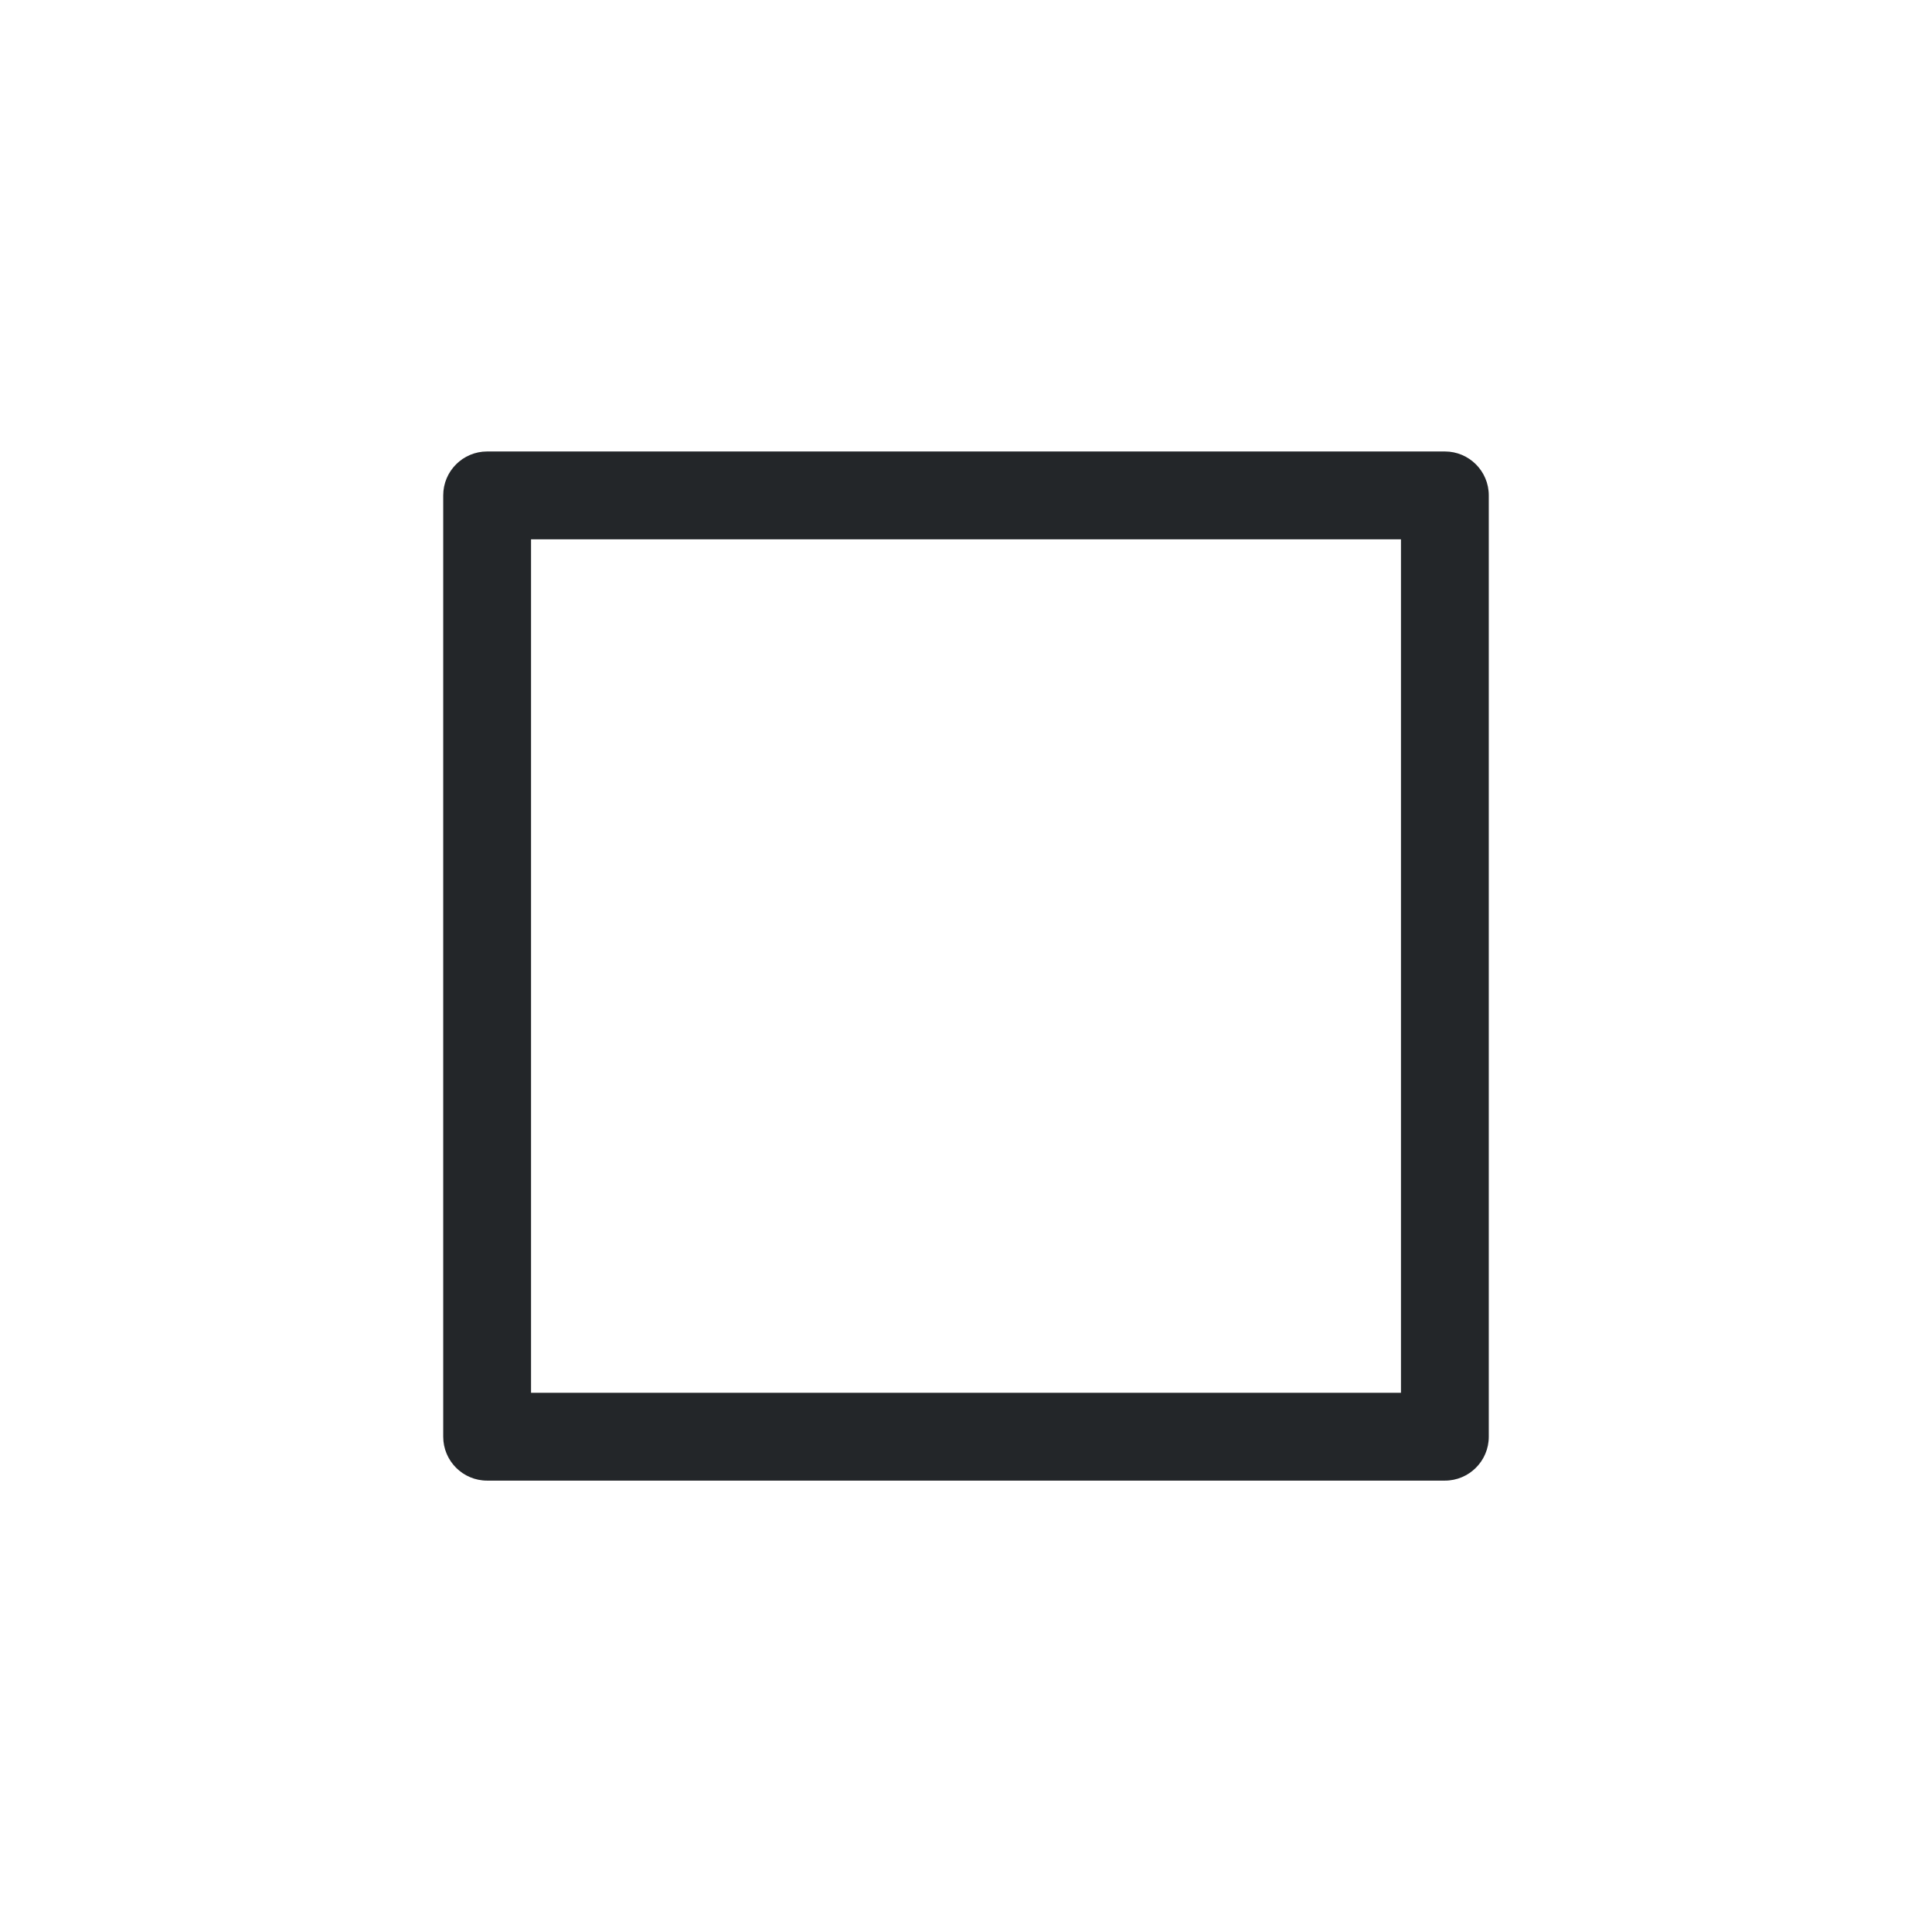
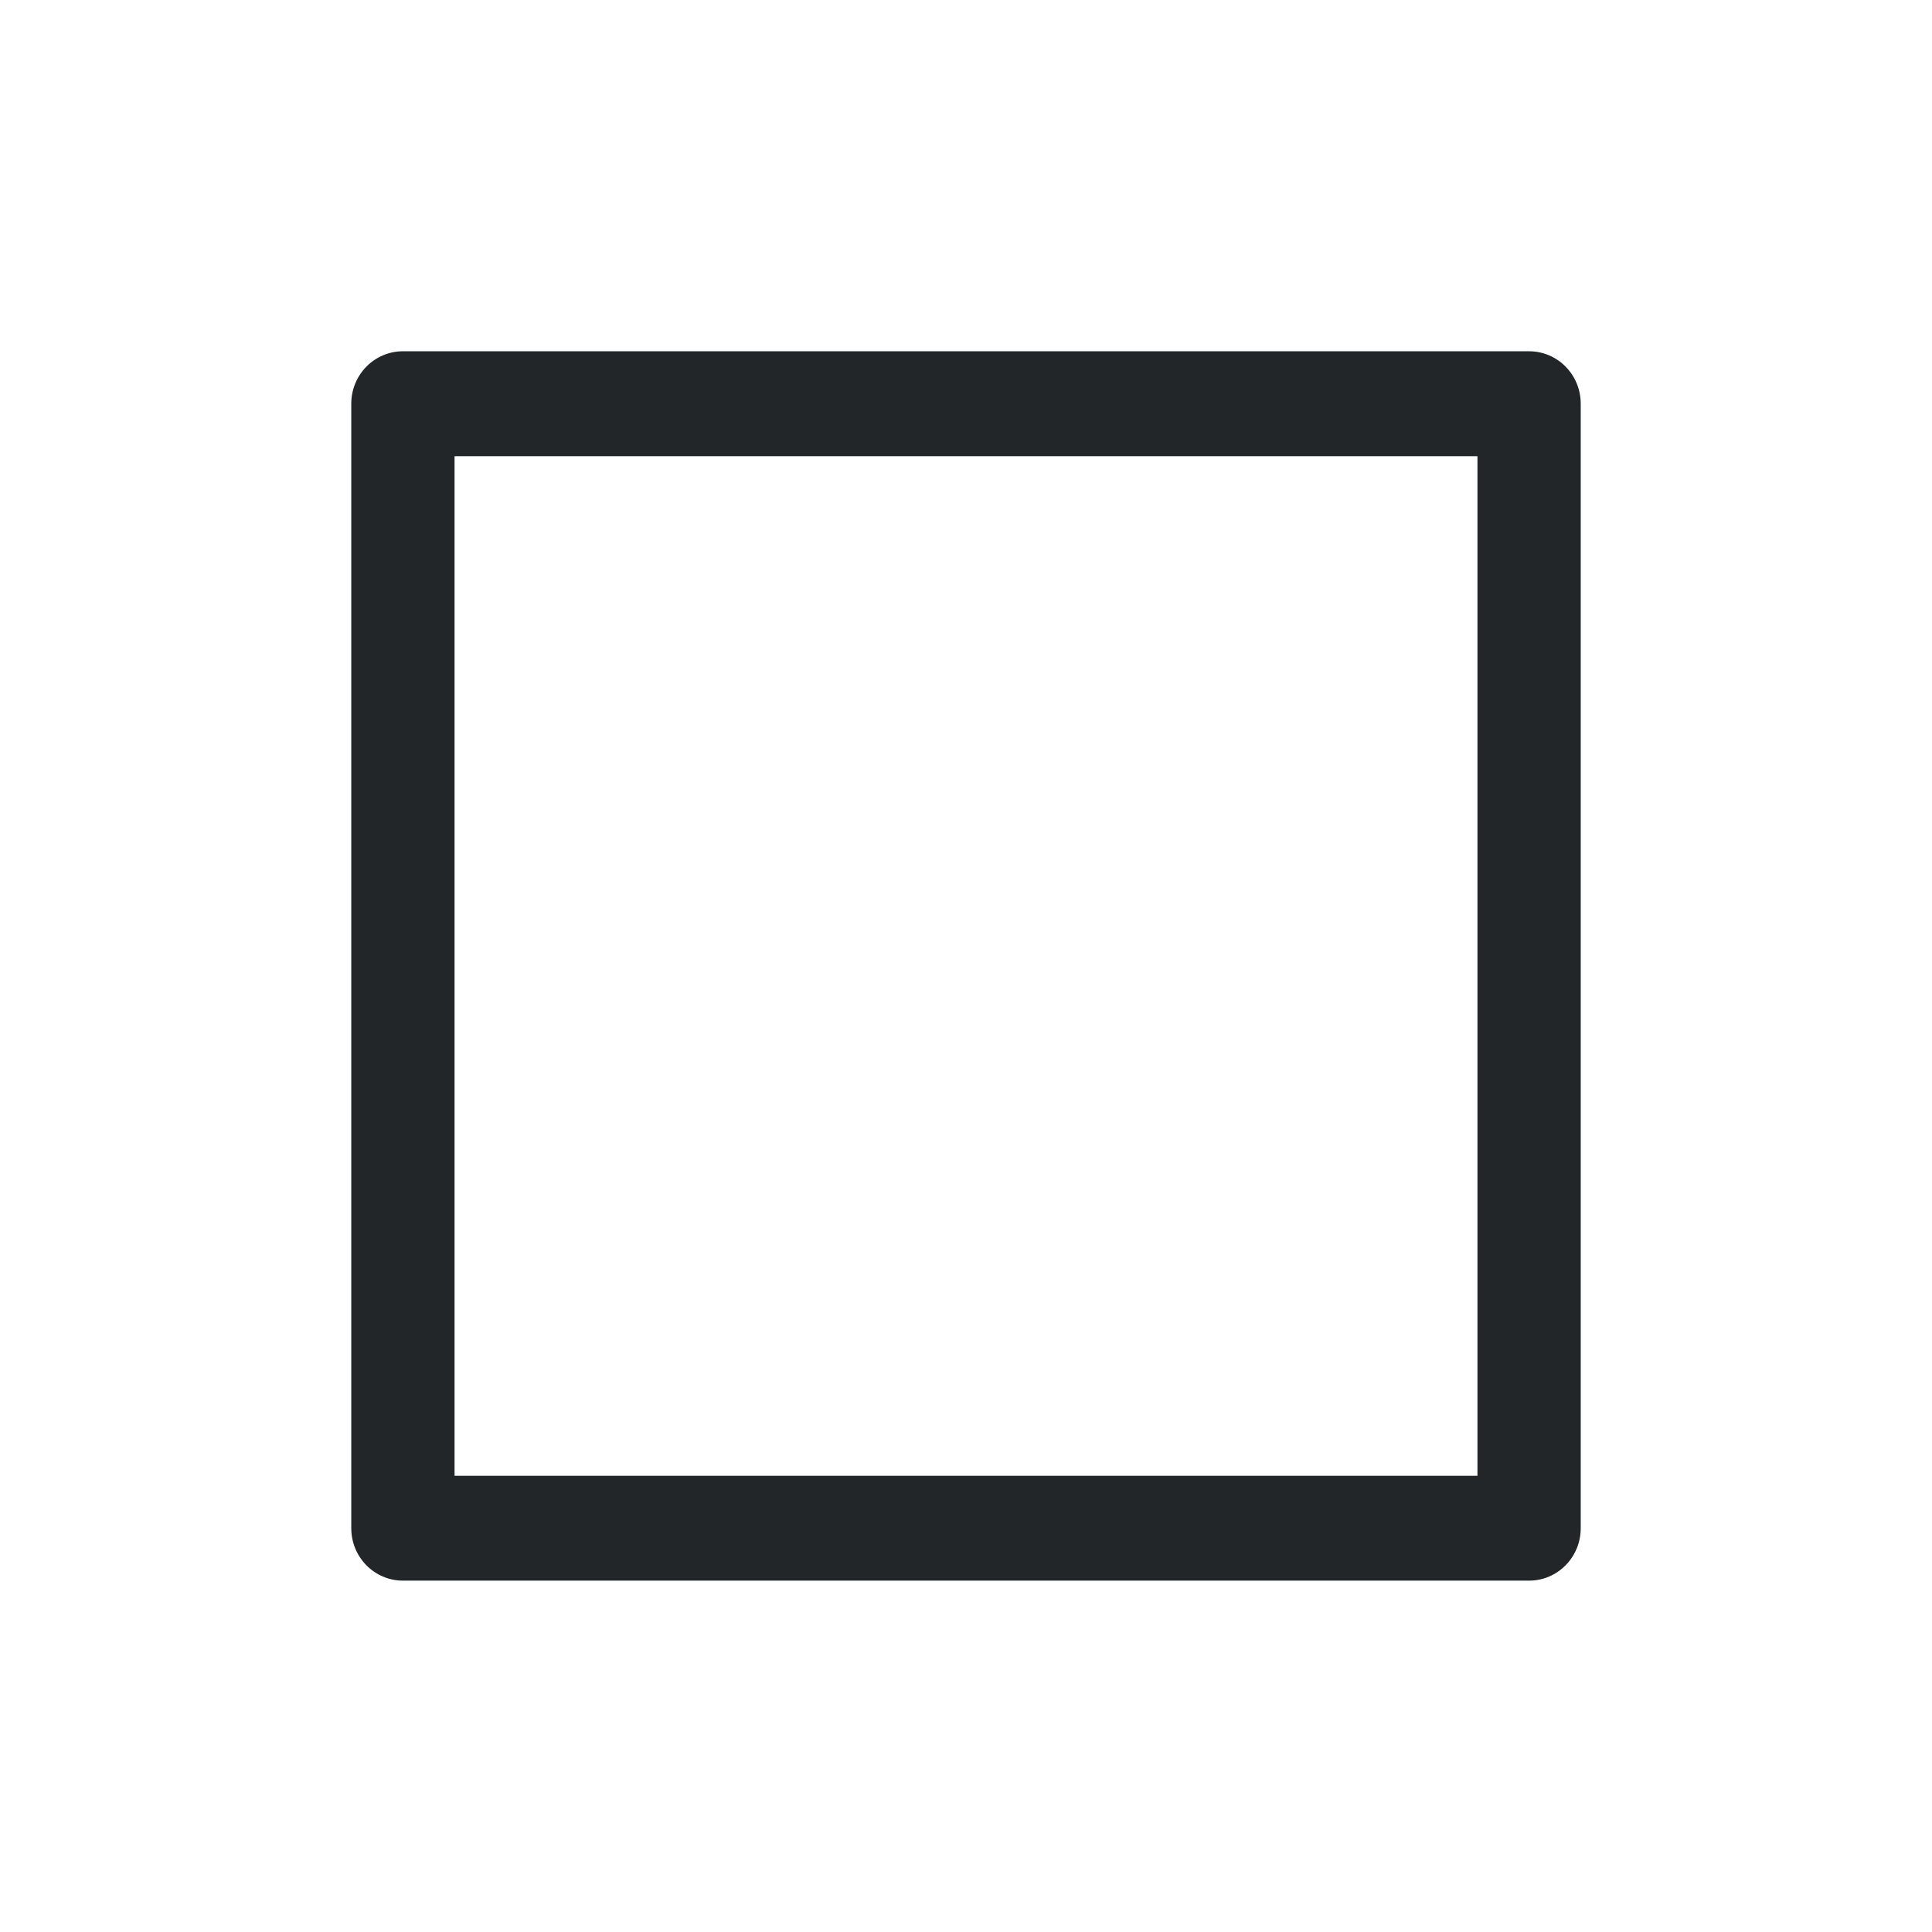
<svg xmlns="http://www.w3.org/2000/svg" version="1.1" viewBox="0 0 22 22">
-   <style type="text/css" id="current-color-scheme">
-         .ColorScheme-Text {
+   <style id="current-color-scheme" type="text/css">.ColorScheme-Text {
            color:#232629;
-         }
-     </style>
-   <path d="m5.547 5.141a0.5 0.5 0 0 0-0.5 0.5v10.719a0.5 0.5 0 0 0 0.5 0.5h10.906a0.5 0.5 0 0 0 0.5-0.5v-10.719a0.5 0.5 0 0 0-0.5-0.5zm0.5 1h9.906v9.719h-9.906z" class="ColorScheme-Text" fill="currentColor" />
+         }</style>
+   <path class="ColorScheme-Text" d="m4.588 4a0.588 0.597 0 0 0-0.588 0.597v12.805a0.588 0.597 0 0 0 0.588 0.597h12.824a0.588 0.597 0 0 0 0.588-0.597v-12.805a0.588 0.597 0 0 0-0.588-0.597zm0.588 1.195h11.648v11.61h-11.648z" fill="currentColor" />
</svg>
